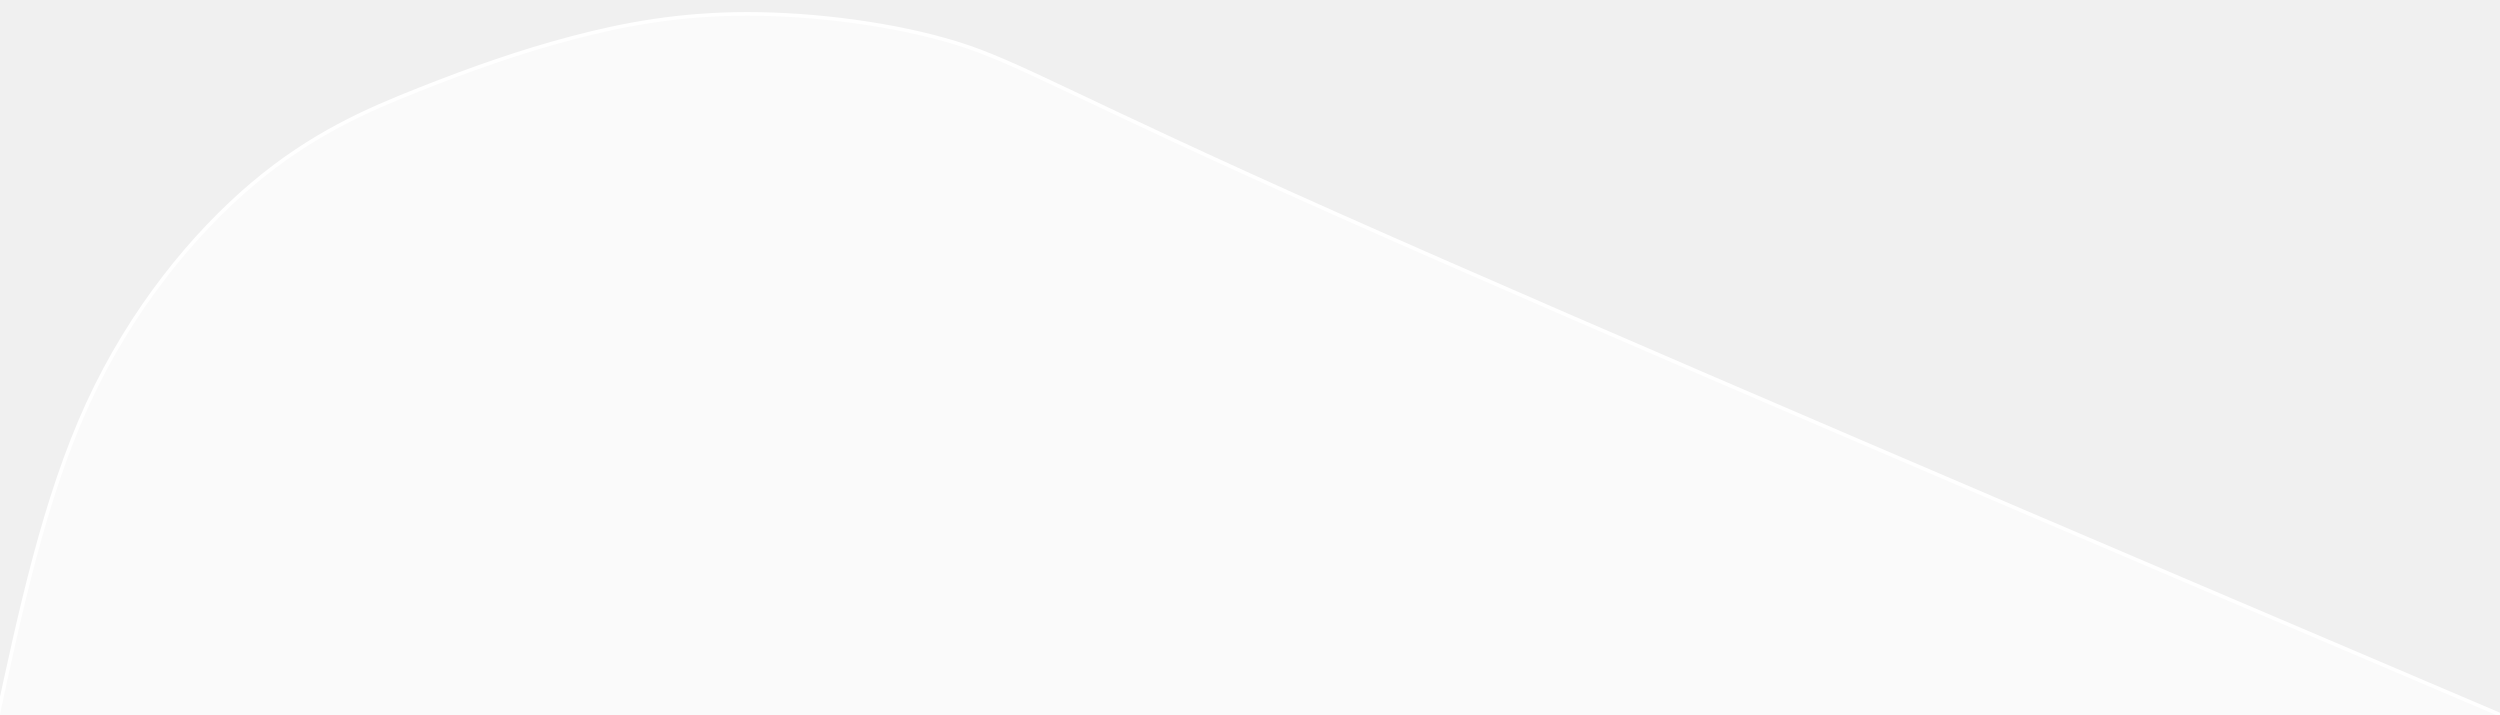
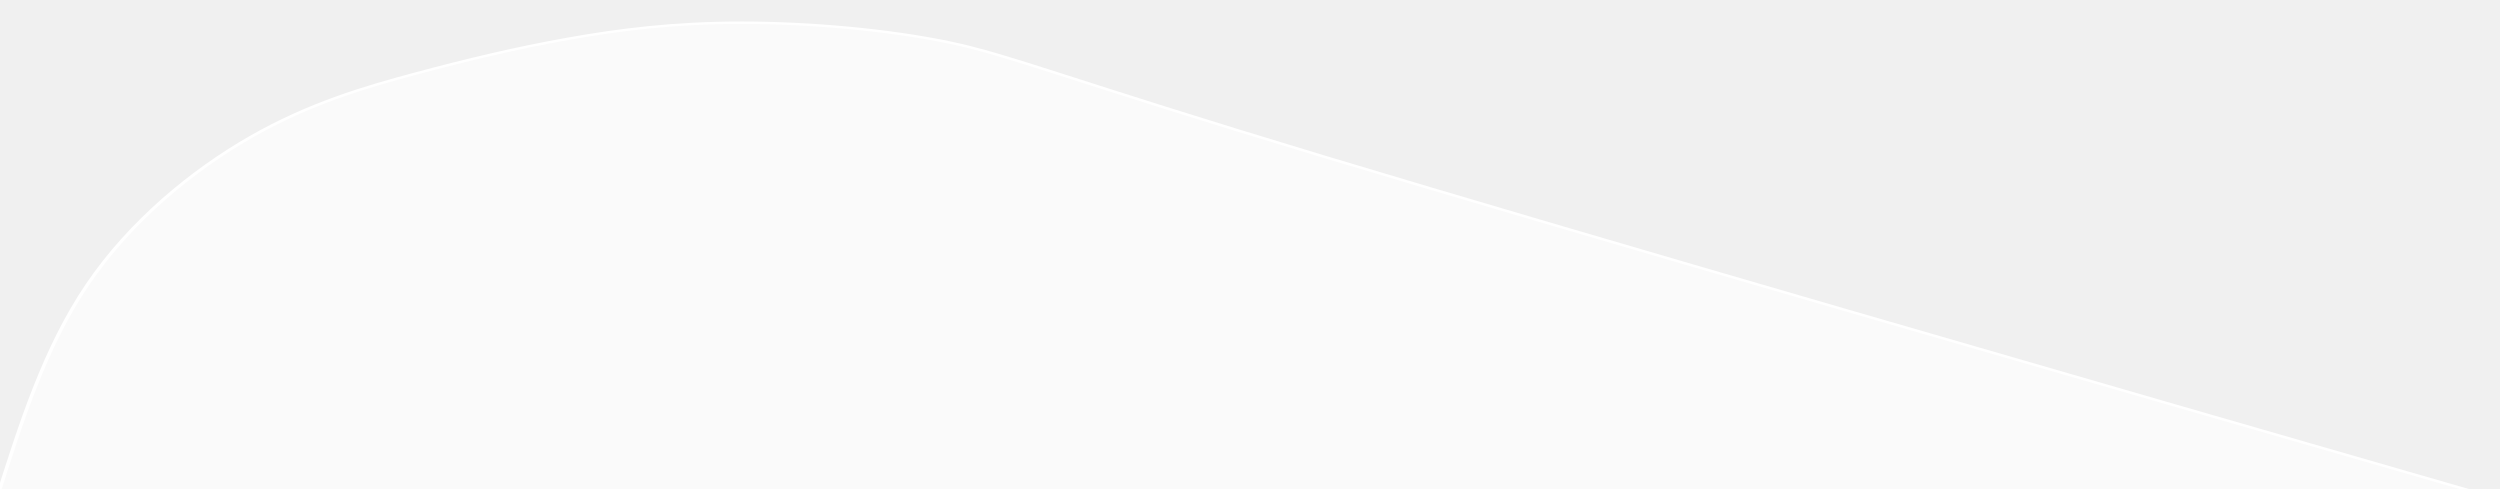
- <svg xmlns="http://www.w3.org/2000/svg" width="700" height="200" viewBox="0 0 185.208 52.917" version="1.1" id="svg8">
+ <svg xmlns="http://www.w3.org/2000/svg" width="768" height="150" viewBox="0 0 203.2 39.688" version="1.1" id="svg8">
  <defs id="defs2">
    </defs>
-   <g id="layer1" transform="translate(0,-244.0833)">
-     <path style="fill:hsl(106, 0%, 98%);stroke:white;stroke-width:0.265px;stroke-linecap:butt;stroke-linejoin:miter;stroke-opacity:1" d="m 1.512,297 c 1.764,-8.316 3.528,-16.631 6.678,-23.561 3.15,-6.929 7.686,-12.473 11.969,-16.127 4.284,-3.654 8.316,-5.418 12.095,-6.929 3.78,-1.512 7.308,-2.772 11.087,-3.78 3.78,-1.008 7.812,-1.764 12.725,-1.764 4.913,2e-5 10.71,0.756 15.193,2.153 4.483,1.397 8.368,3.894 27.392,12.462 19.025,8.567 53.547,23.435 88.069,38.302" id="path3755" transform="matrix(1.020408,0,0,1.009139,-1.844365,-1.965308)" />
+   <g id="layer1" transform="translate(0,-257.3125)">
+     <path style="fill:hsl(106, 0%, 98%);;stroke:white;stroke-width:0.265px;stroke-linecap:butt;stroke-linejoin:miter;stroke-opacity:1" d="m 1.512,297 c 1.764,-8.316 3.528,-16.631 6.678,-23.561 3.15,-6.929 7.686,-12.473 11.969,-16.127 4.284,-3.654 8.316,-5.418 12.095,-6.929 3.78,-1.512 7.308,-2.772 11.087,-3.78 3.78,-1.008 7.812,-1.764 12.725,-1.764 4.913,2e-5 10.71,0.756 15.193,2.153 4.483,1.397 8.368,3.894 27.392,12.462 19.025,8.567 53.547,23.435 88.069,38.302" id="path3755" transform="matrix(1.110154,0,0,0.743633,-1.971977,77.08727)" />
  </g>
</svg>
